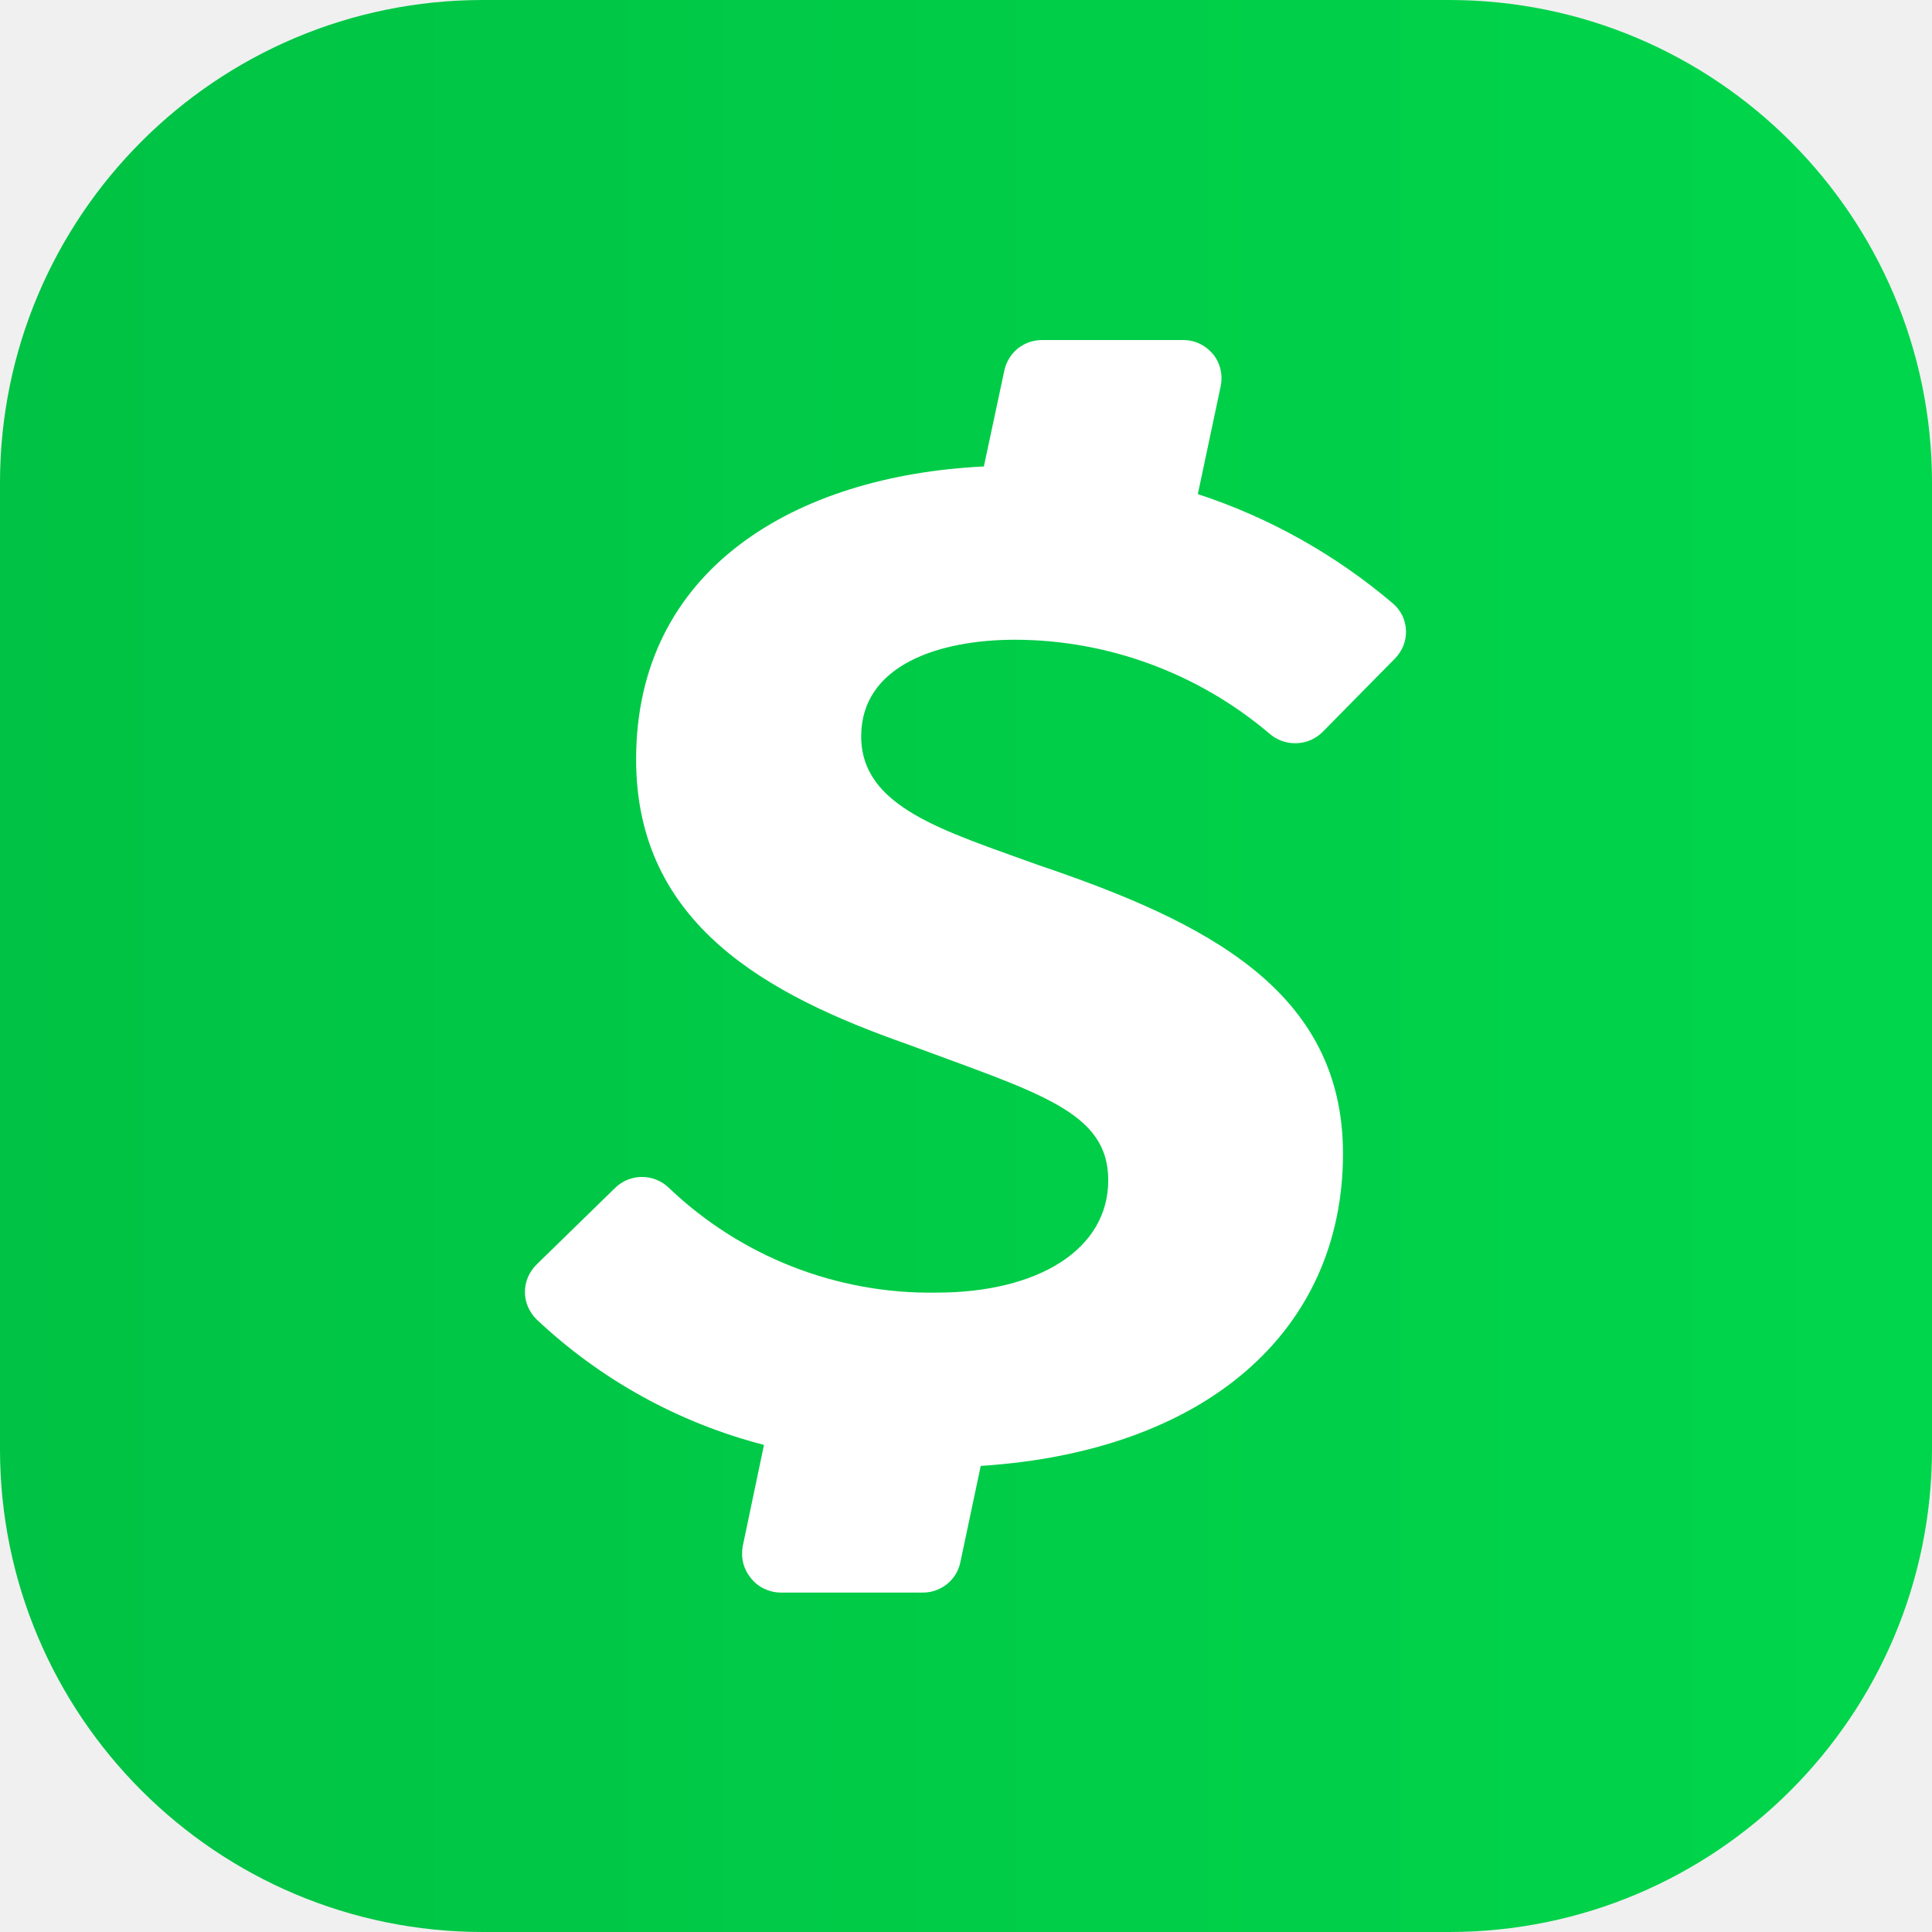
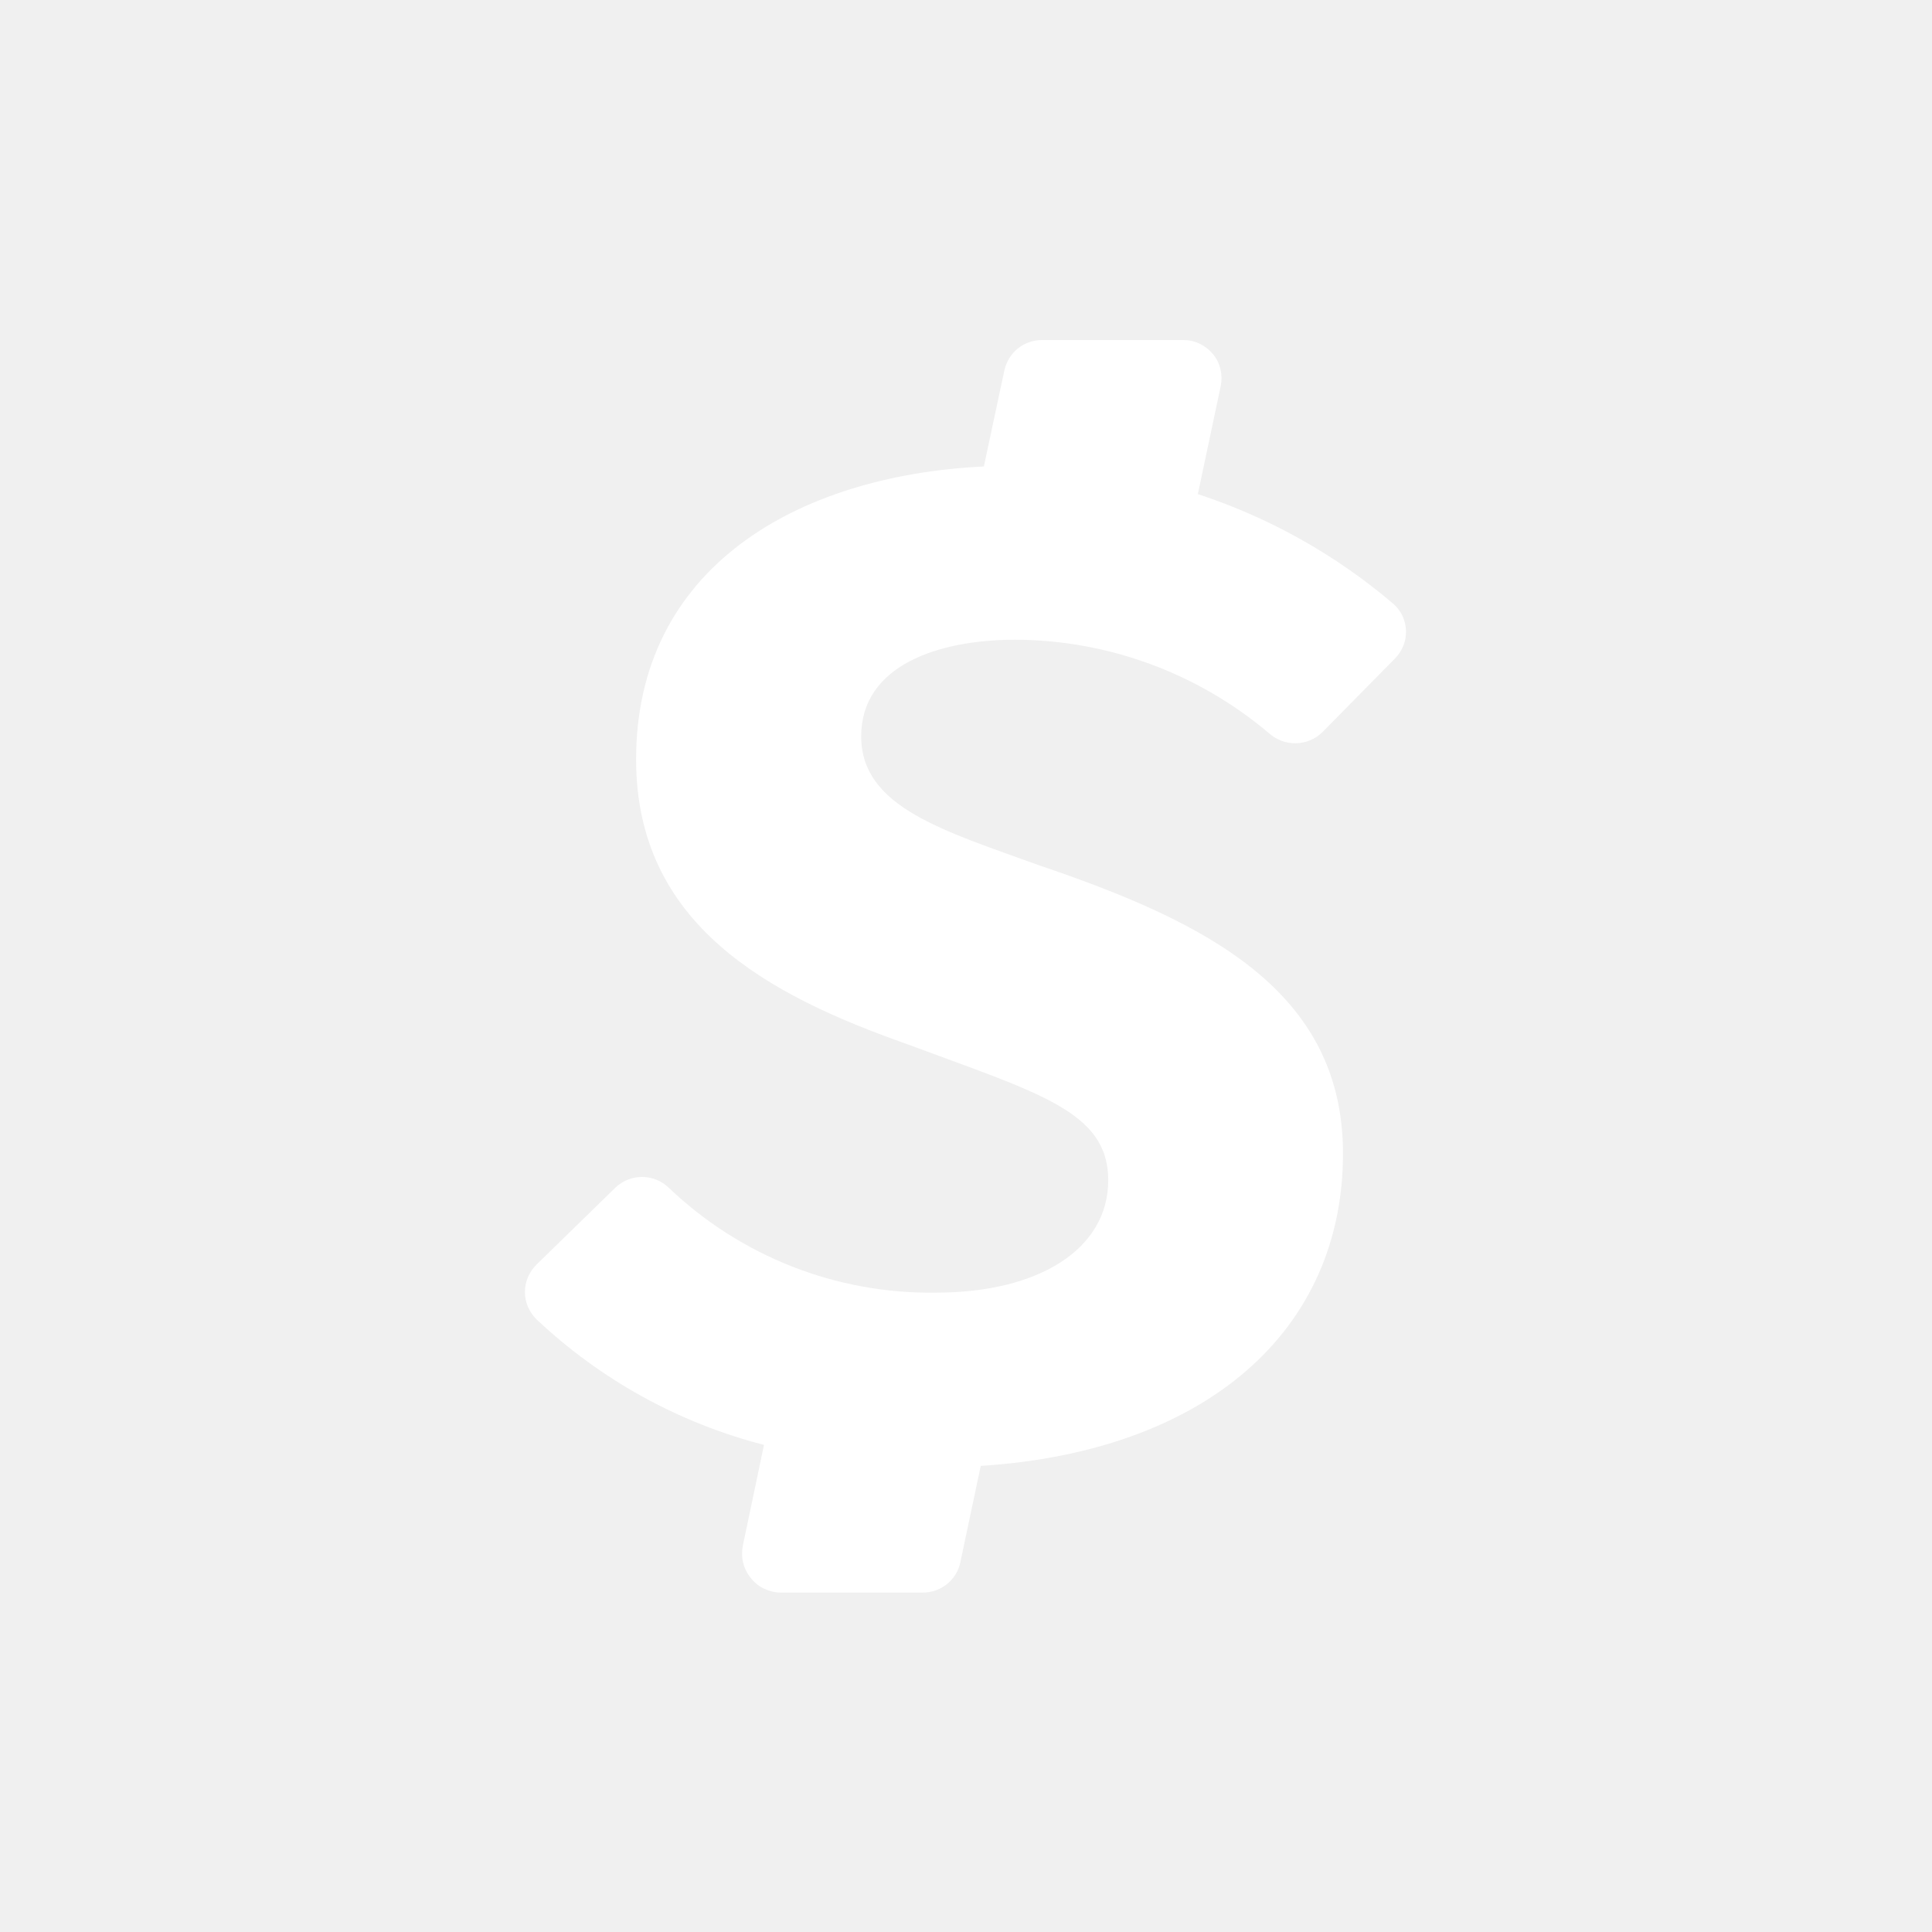
- <svg xmlns="http://www.w3.org/2000/svg" width="16" height="16" viewBox="0 0 16 16" fill="none">
-   <path d="M12 0H4C1.791 0 0 1.791 0 4V12C0 14.209 1.791 16 4 16H12C14.209 16 16 14.209 16 12V4C16 1.791 14.209 0 12 0Z" fill="url(#paint0_linear_867_1617)" />
-   <path d="M8.407 5.298C9.177 5.3 9.921 5.575 10.509 6.072C10.57 6.127 10.65 6.157 10.732 6.155C10.815 6.154 10.893 6.121 10.952 6.063L11.552 5.454C11.582 5.424 11.606 5.387 11.622 5.348C11.638 5.308 11.645 5.265 11.644 5.222C11.642 5.18 11.632 5.137 11.614 5.099C11.595 5.06 11.569 5.026 11.536 4.998C11.061 4.594 10.512 4.286 9.92 4.092L10.11 3.195C10.119 3.149 10.118 3.102 10.107 3.056C10.096 3.011 10.075 2.968 10.045 2.932C10.015 2.896 9.978 2.867 9.936 2.847C9.893 2.826 9.847 2.816 9.8 2.816H8.629C8.556 2.816 8.486 2.841 8.429 2.886C8.373 2.932 8.334 2.995 8.318 3.066L8.148 3.863C6.588 3.939 5.268 4.71 5.268 6.289C5.268 7.656 6.358 8.241 7.512 8.647C8.602 9.053 9.178 9.203 9.178 9.774C9.178 10.345 8.602 10.705 7.754 10.705C6.93 10.718 6.135 10.406 5.539 9.837C5.479 9.779 5.4 9.747 5.317 9.747C5.234 9.747 5.154 9.779 5.095 9.837L4.443 10.473C4.413 10.503 4.389 10.538 4.372 10.577C4.356 10.616 4.347 10.657 4.347 10.7C4.347 10.742 4.356 10.784 4.372 10.822C4.389 10.861 4.413 10.896 4.443 10.926C4.973 11.426 5.621 11.784 6.327 11.966L6.152 12.8C6.143 12.847 6.143 12.894 6.154 12.94C6.165 12.986 6.186 13.029 6.216 13.066C6.245 13.104 6.282 13.134 6.324 13.155C6.367 13.176 6.413 13.188 6.46 13.189H7.64C7.713 13.19 7.784 13.165 7.841 13.12C7.898 13.075 7.938 13.011 7.953 12.939L8.122 12.14C9.986 12.02 11.122 11.023 11.122 9.553C11.122 8.202 9.985 7.633 8.602 7.165C7.814 6.879 7.132 6.685 7.132 6.098C7.132 5.511 7.77 5.298 8.407 5.298Z" fill="white" />
-   <defs>
-     <linearGradient id="paint0_linear_867_1617" x1="0" y1="8" x2="16" y2="8" gradientUnits="userSpaceOnUse">
-       <stop stop-color="#00C244" />
-       <stop offset="1" stop-color="#00D64B" />
-     </linearGradient>
-   </defs>
+ <svg xmlns="http://www.w3.org/2000/svg" width="16" height="16" viewBox="0 0 16 16">
+   <path d="M12,0H4C1.791,0 0,1.791 0,4V12C0,14.209 1.791,16 4,16H12C14.209,16 16,14.209 16,12V4C16,1.791 14.209,0 12,0Z" fill="none" />
+   <path d="M8.407,5.298C9.177,5.3 9.921,5.575 10.509,6.072C10.57,6.127 10.65,6.157 10.732,6.155C10.815,6.154 10.893,6.121 10.952,6.063L11.552,5.454C11.582,5.424 11.606,5.387 11.622,5.348C11.638,5.308 11.645,5.265 11.644,5.222C11.642,5.18 11.632,5.137 11.614,5.099C11.595,5.06 11.569,5.026 11.536,4.998C11.061,4.594 10.512,4.286 9.92,4.092L10.11,3.195C10.119,3.149 10.118,3.102 10.107,3.056C10.096,3.011 10.075,2.968 10.045,2.932C10.015,2.896 9.978,2.867 9.936,2.847C9.893,2.826 9.847,2.816 9.8,2.816H8.629C8.556,2.816 8.486,2.841 8.429,2.886C8.373,2.932 8.334,2.995 8.318,3.066L8.148,3.863C6.588,3.939 5.268,4.71 5.268,6.289C5.268,7.656 6.358,8.241 7.512,8.647C8.602,9.053 9.178,9.203 9.178,9.774C9.178,10.345 8.602,10.705 7.754,10.705C6.93,10.718 6.135,10.406 5.539,9.837C5.479,9.779 5.4,9.747 5.317,9.747C5.234,9.747 5.154,9.779 5.095,9.837L4.443,10.473C4.413,10.503 4.389,10.538 4.372,10.577C4.356,10.616 4.347,10.657 4.347,10.7C4.347,10.742 4.356,10.784 4.372,10.822C4.389,10.861 4.413,10.896 4.443,10.926C4.973,11.426 5.621,11.784 6.327,11.966L6.152,12.8C6.143,12.847 6.143,12.894 6.154,12.94C6.165,12.986 6.186,13.029 6.216,13.066C6.245,13.104 6.282,13.134 6.324,13.155C6.367,13.176 6.413,13.188 6.46,13.189H7.64C7.713,13.19 7.784,13.165 7.841,13.12C7.898,13.075 7.938,13.011 7.953,12.939L8.122,12.14C9.986,12.02 11.122,11.023 11.122,9.553C11.122,8.202 9.985,7.633 8.602,7.165C7.814,6.879 7.132,6.685 7.132,6.098C7.132,5.511 7.77,5.298 8.407,5.298Z" fill="#ffffff" />
</svg>
